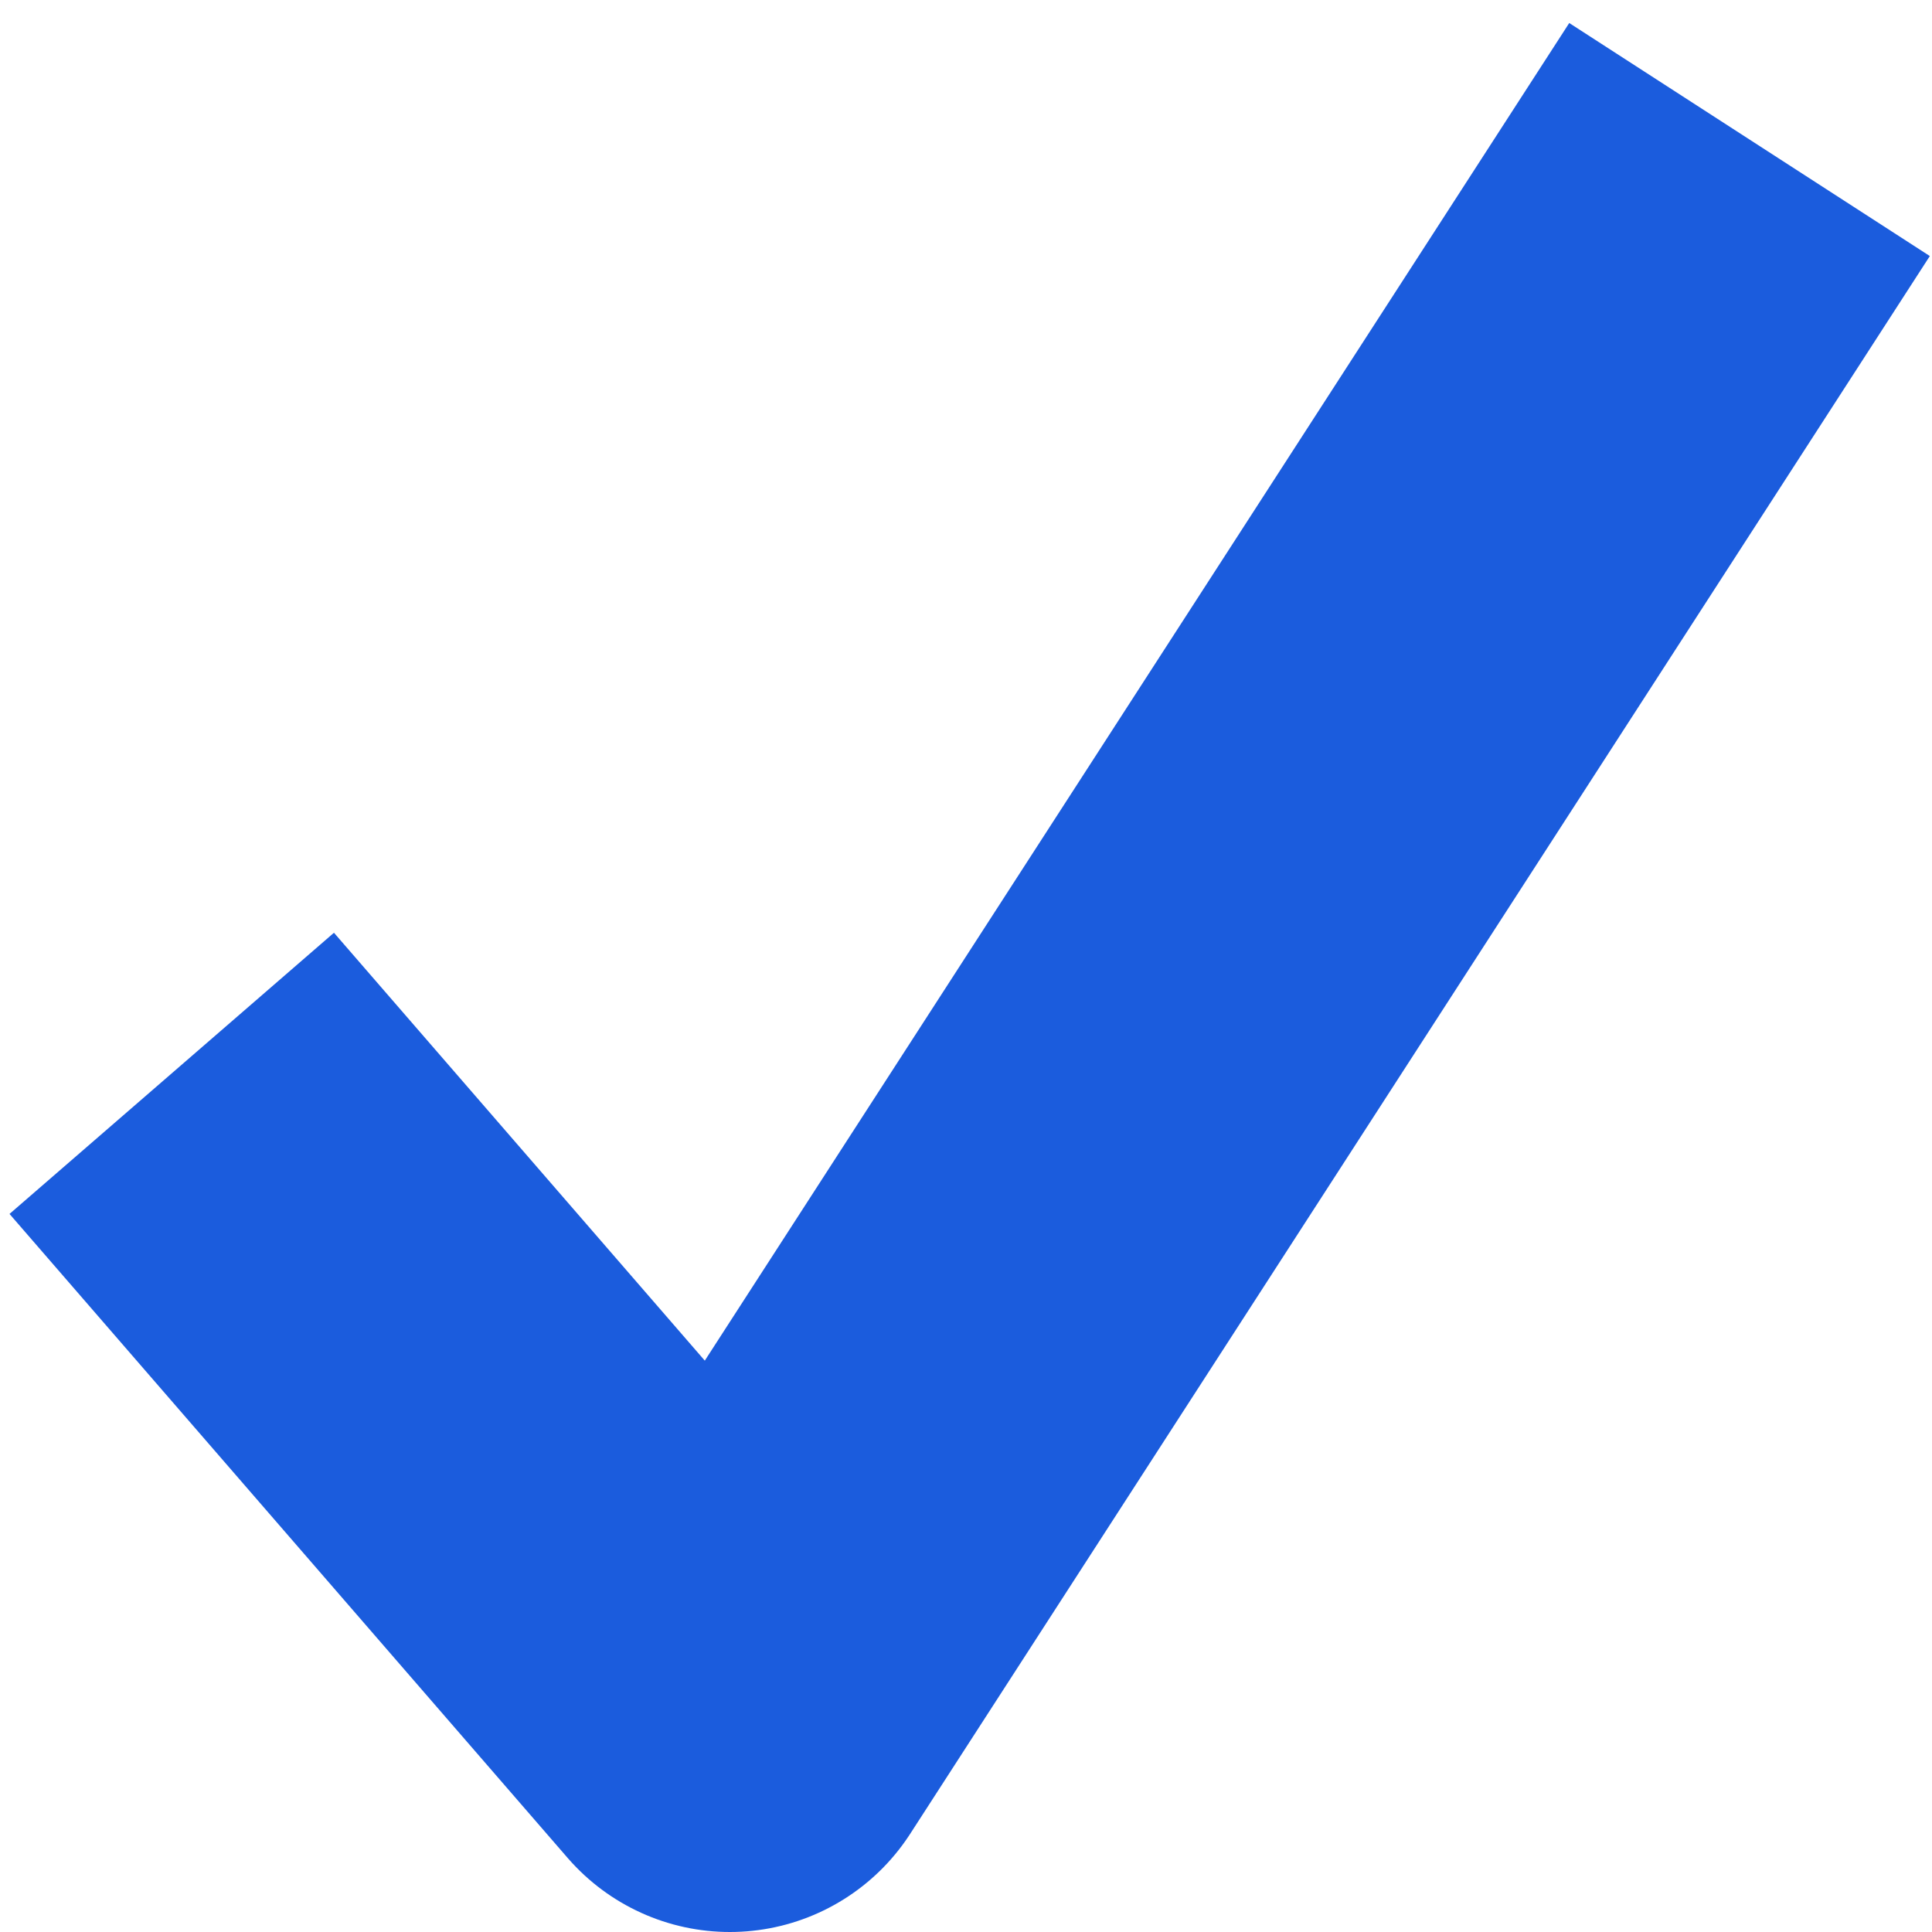
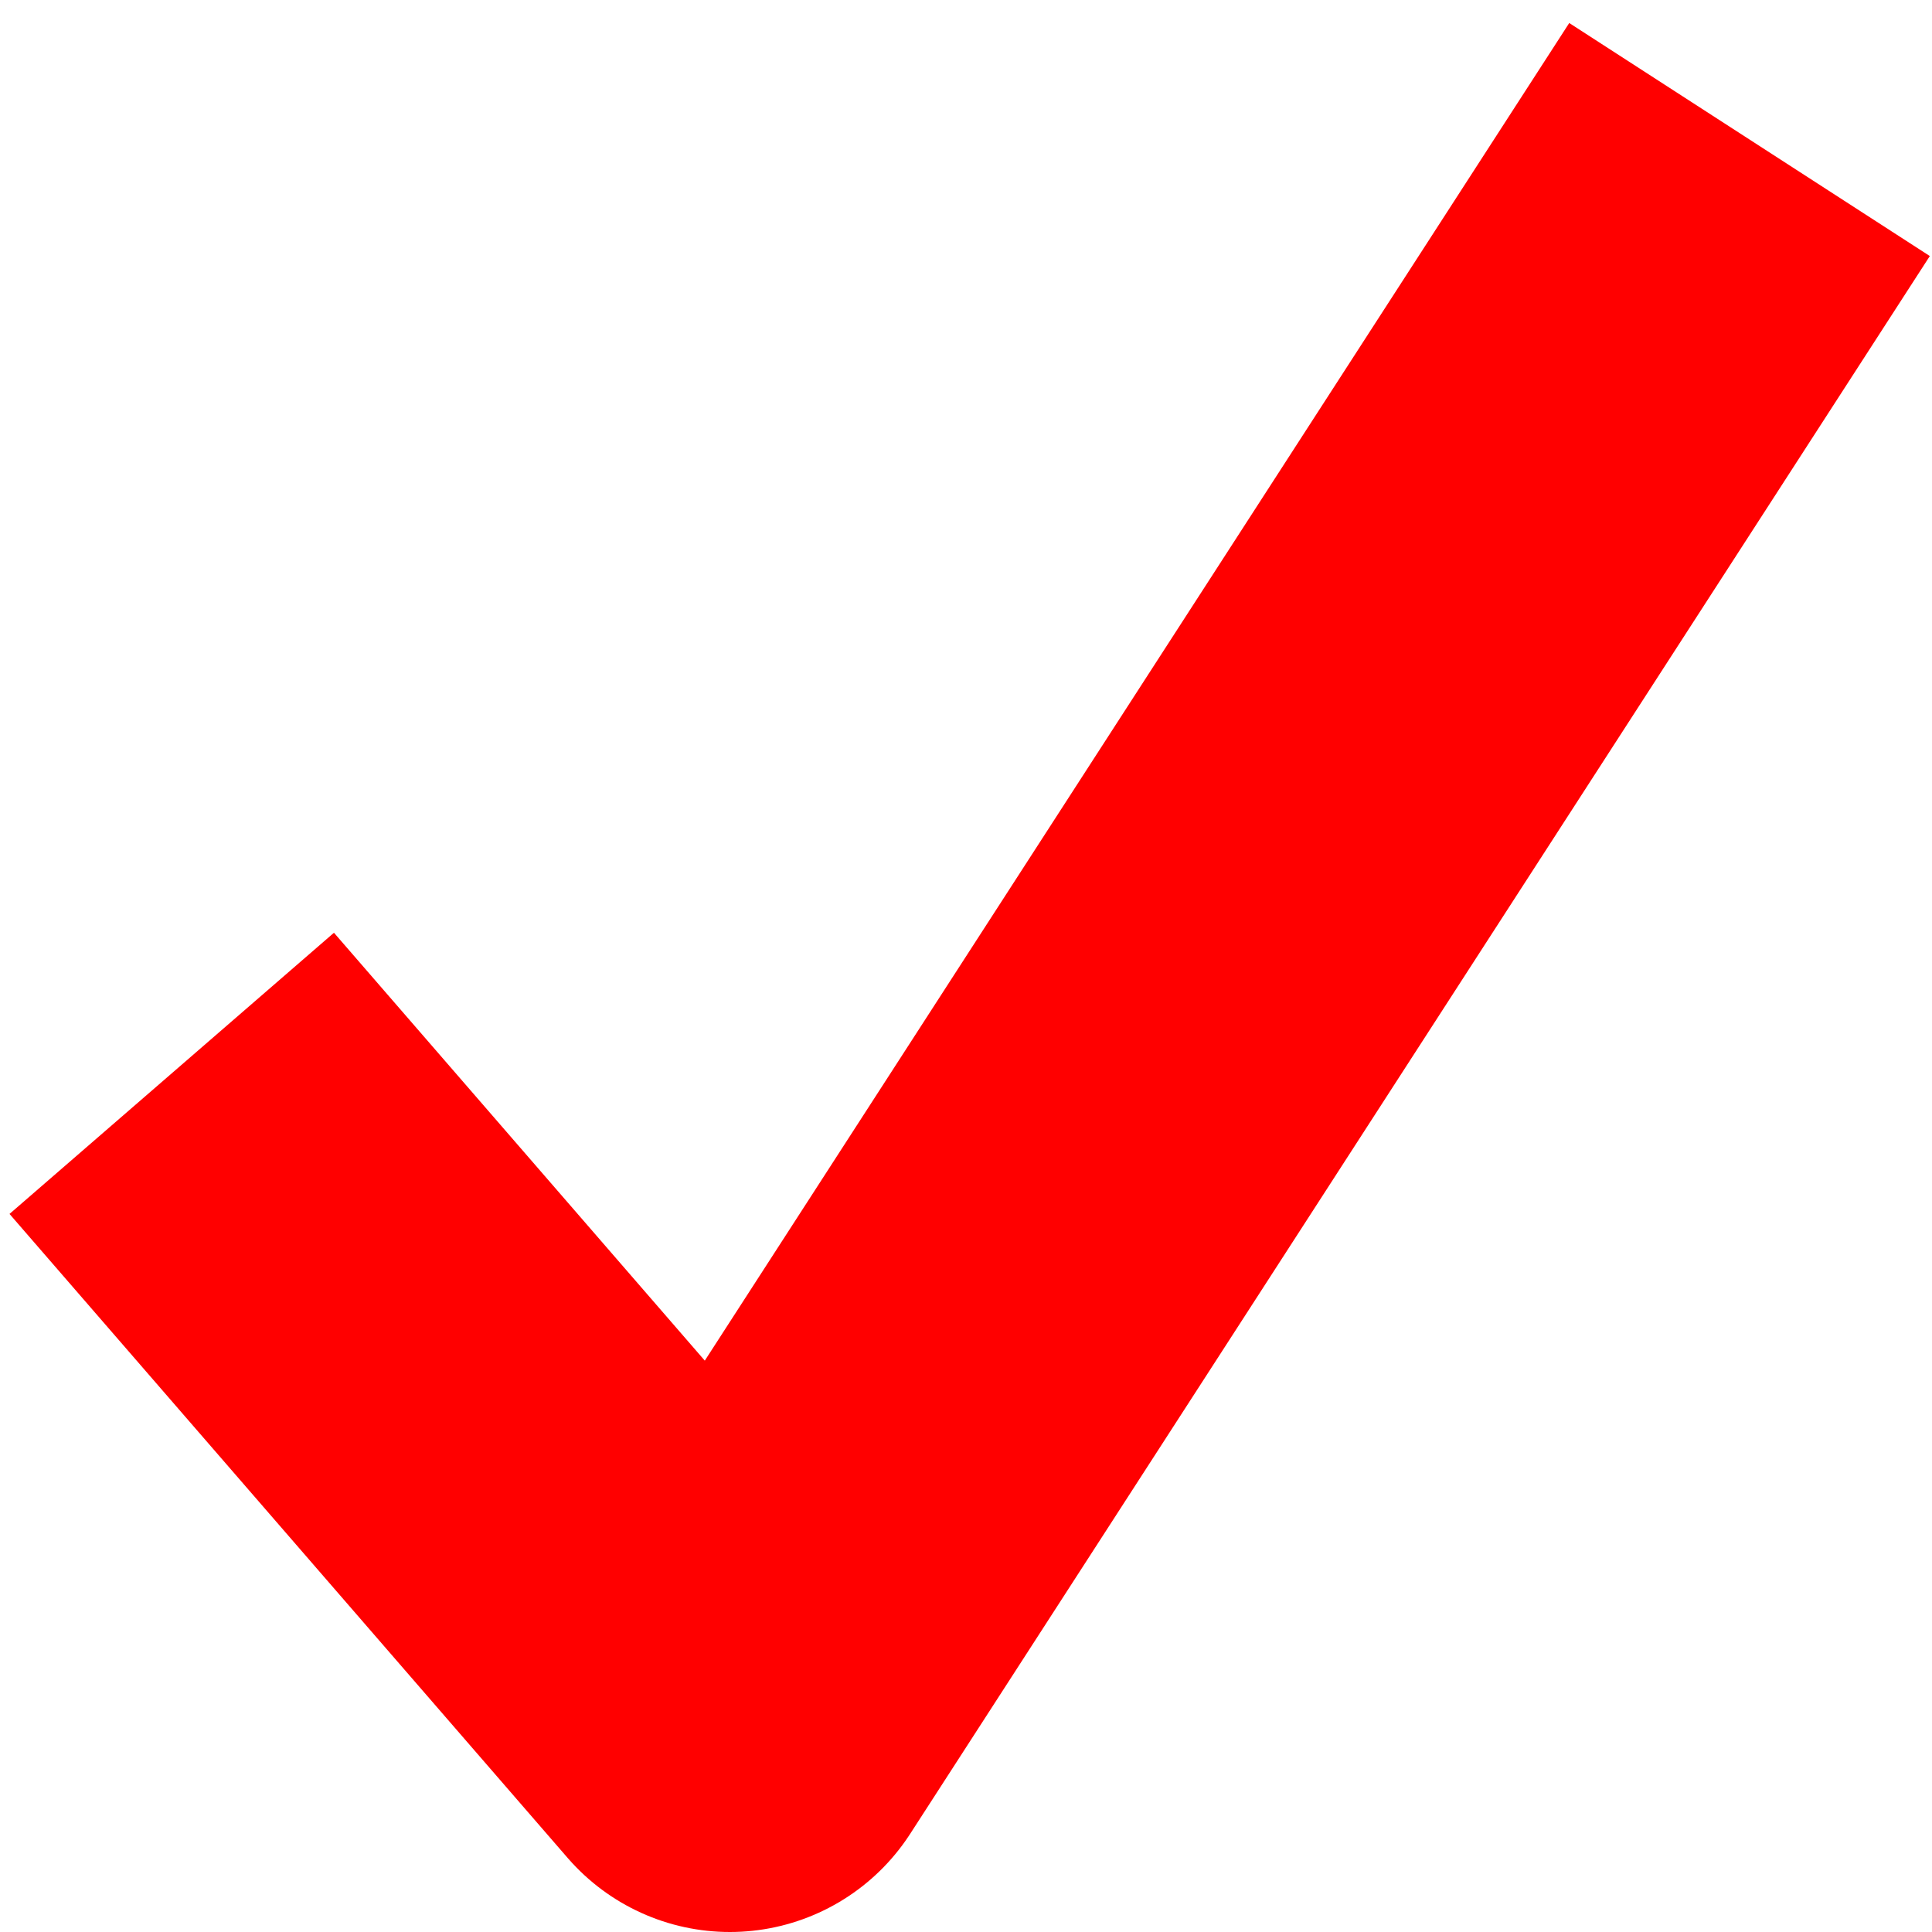
<svg xmlns="http://www.w3.org/2000/svg" version="1.1" id="Layer_1" x="0px" y="0px" viewBox="0 0 18 18" style="enable-background:new 0 0 18 18;" xml:space="preserve">
  <style type="text/css">
- 	.st0{fill:none;stroke:#1B5CDD;stroke-width:4;stroke-linejoin:round;}
+ 	.st0{fill:none;stroke:red;stroke-width:4;stroke-linejoin:round;}
</style>
  <path id="check_mark" class="st0" d="M1.6,10l5.2,6l9.5-14.7" />
</svg>
